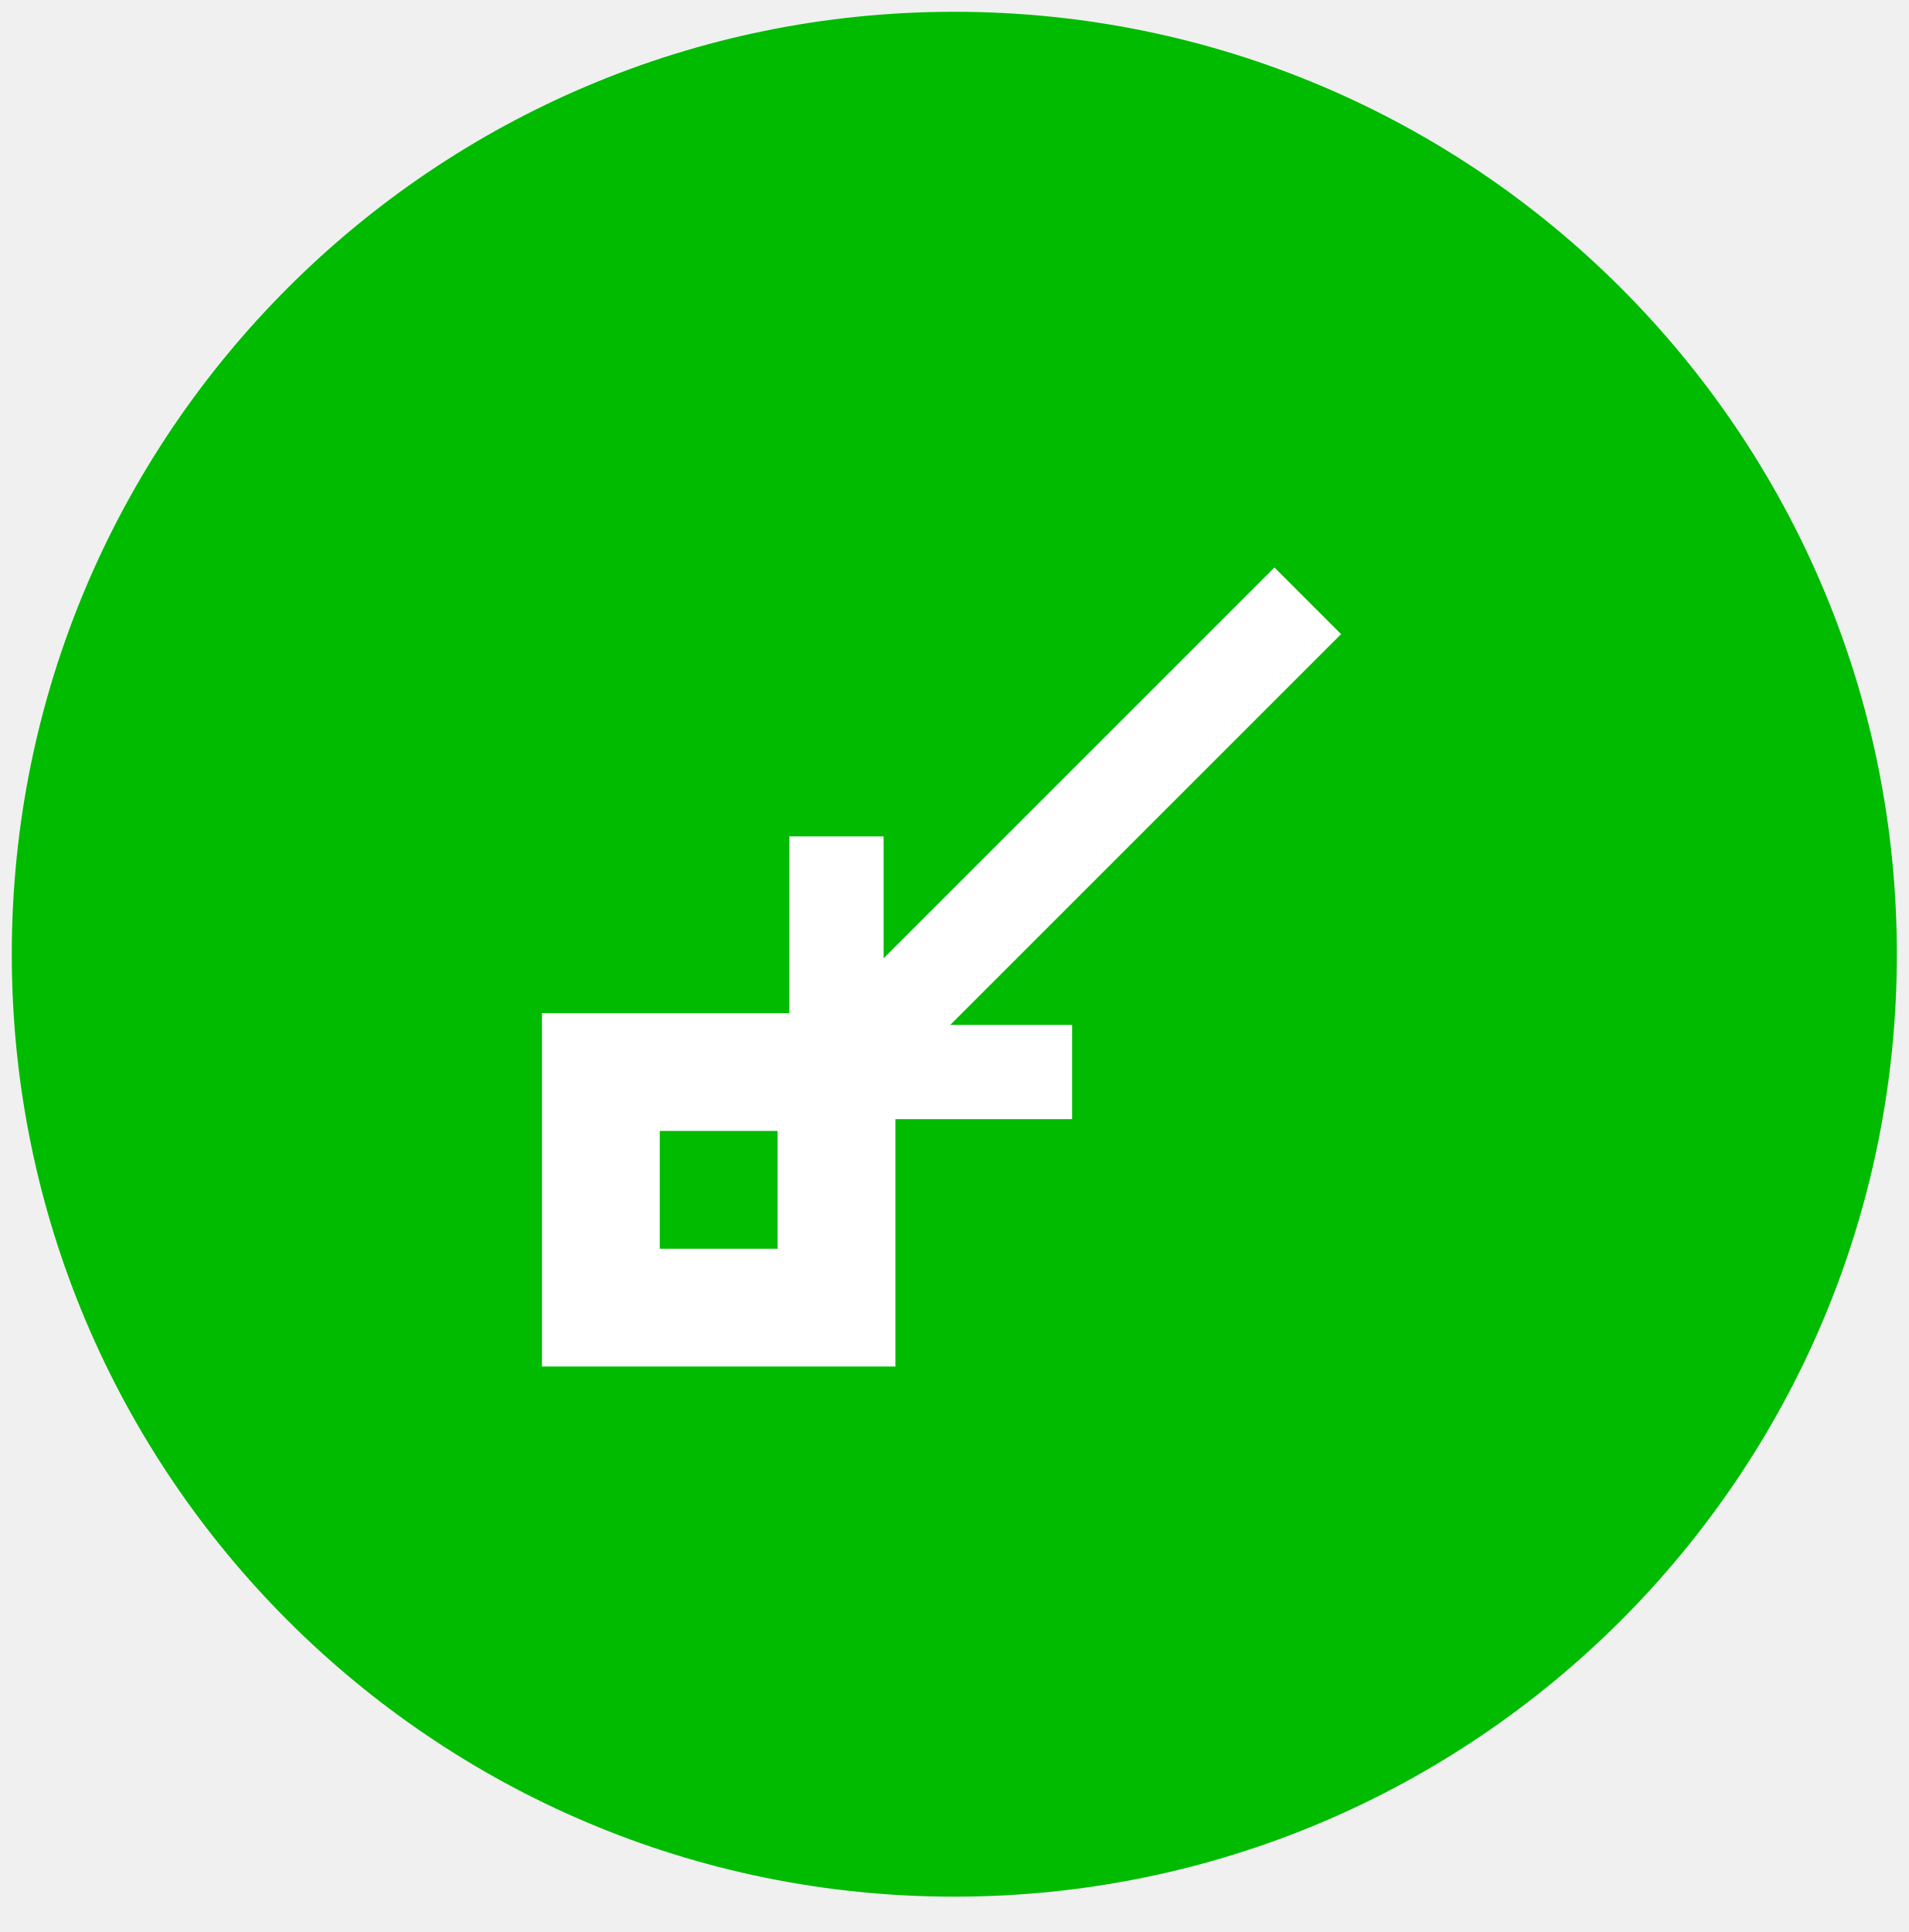
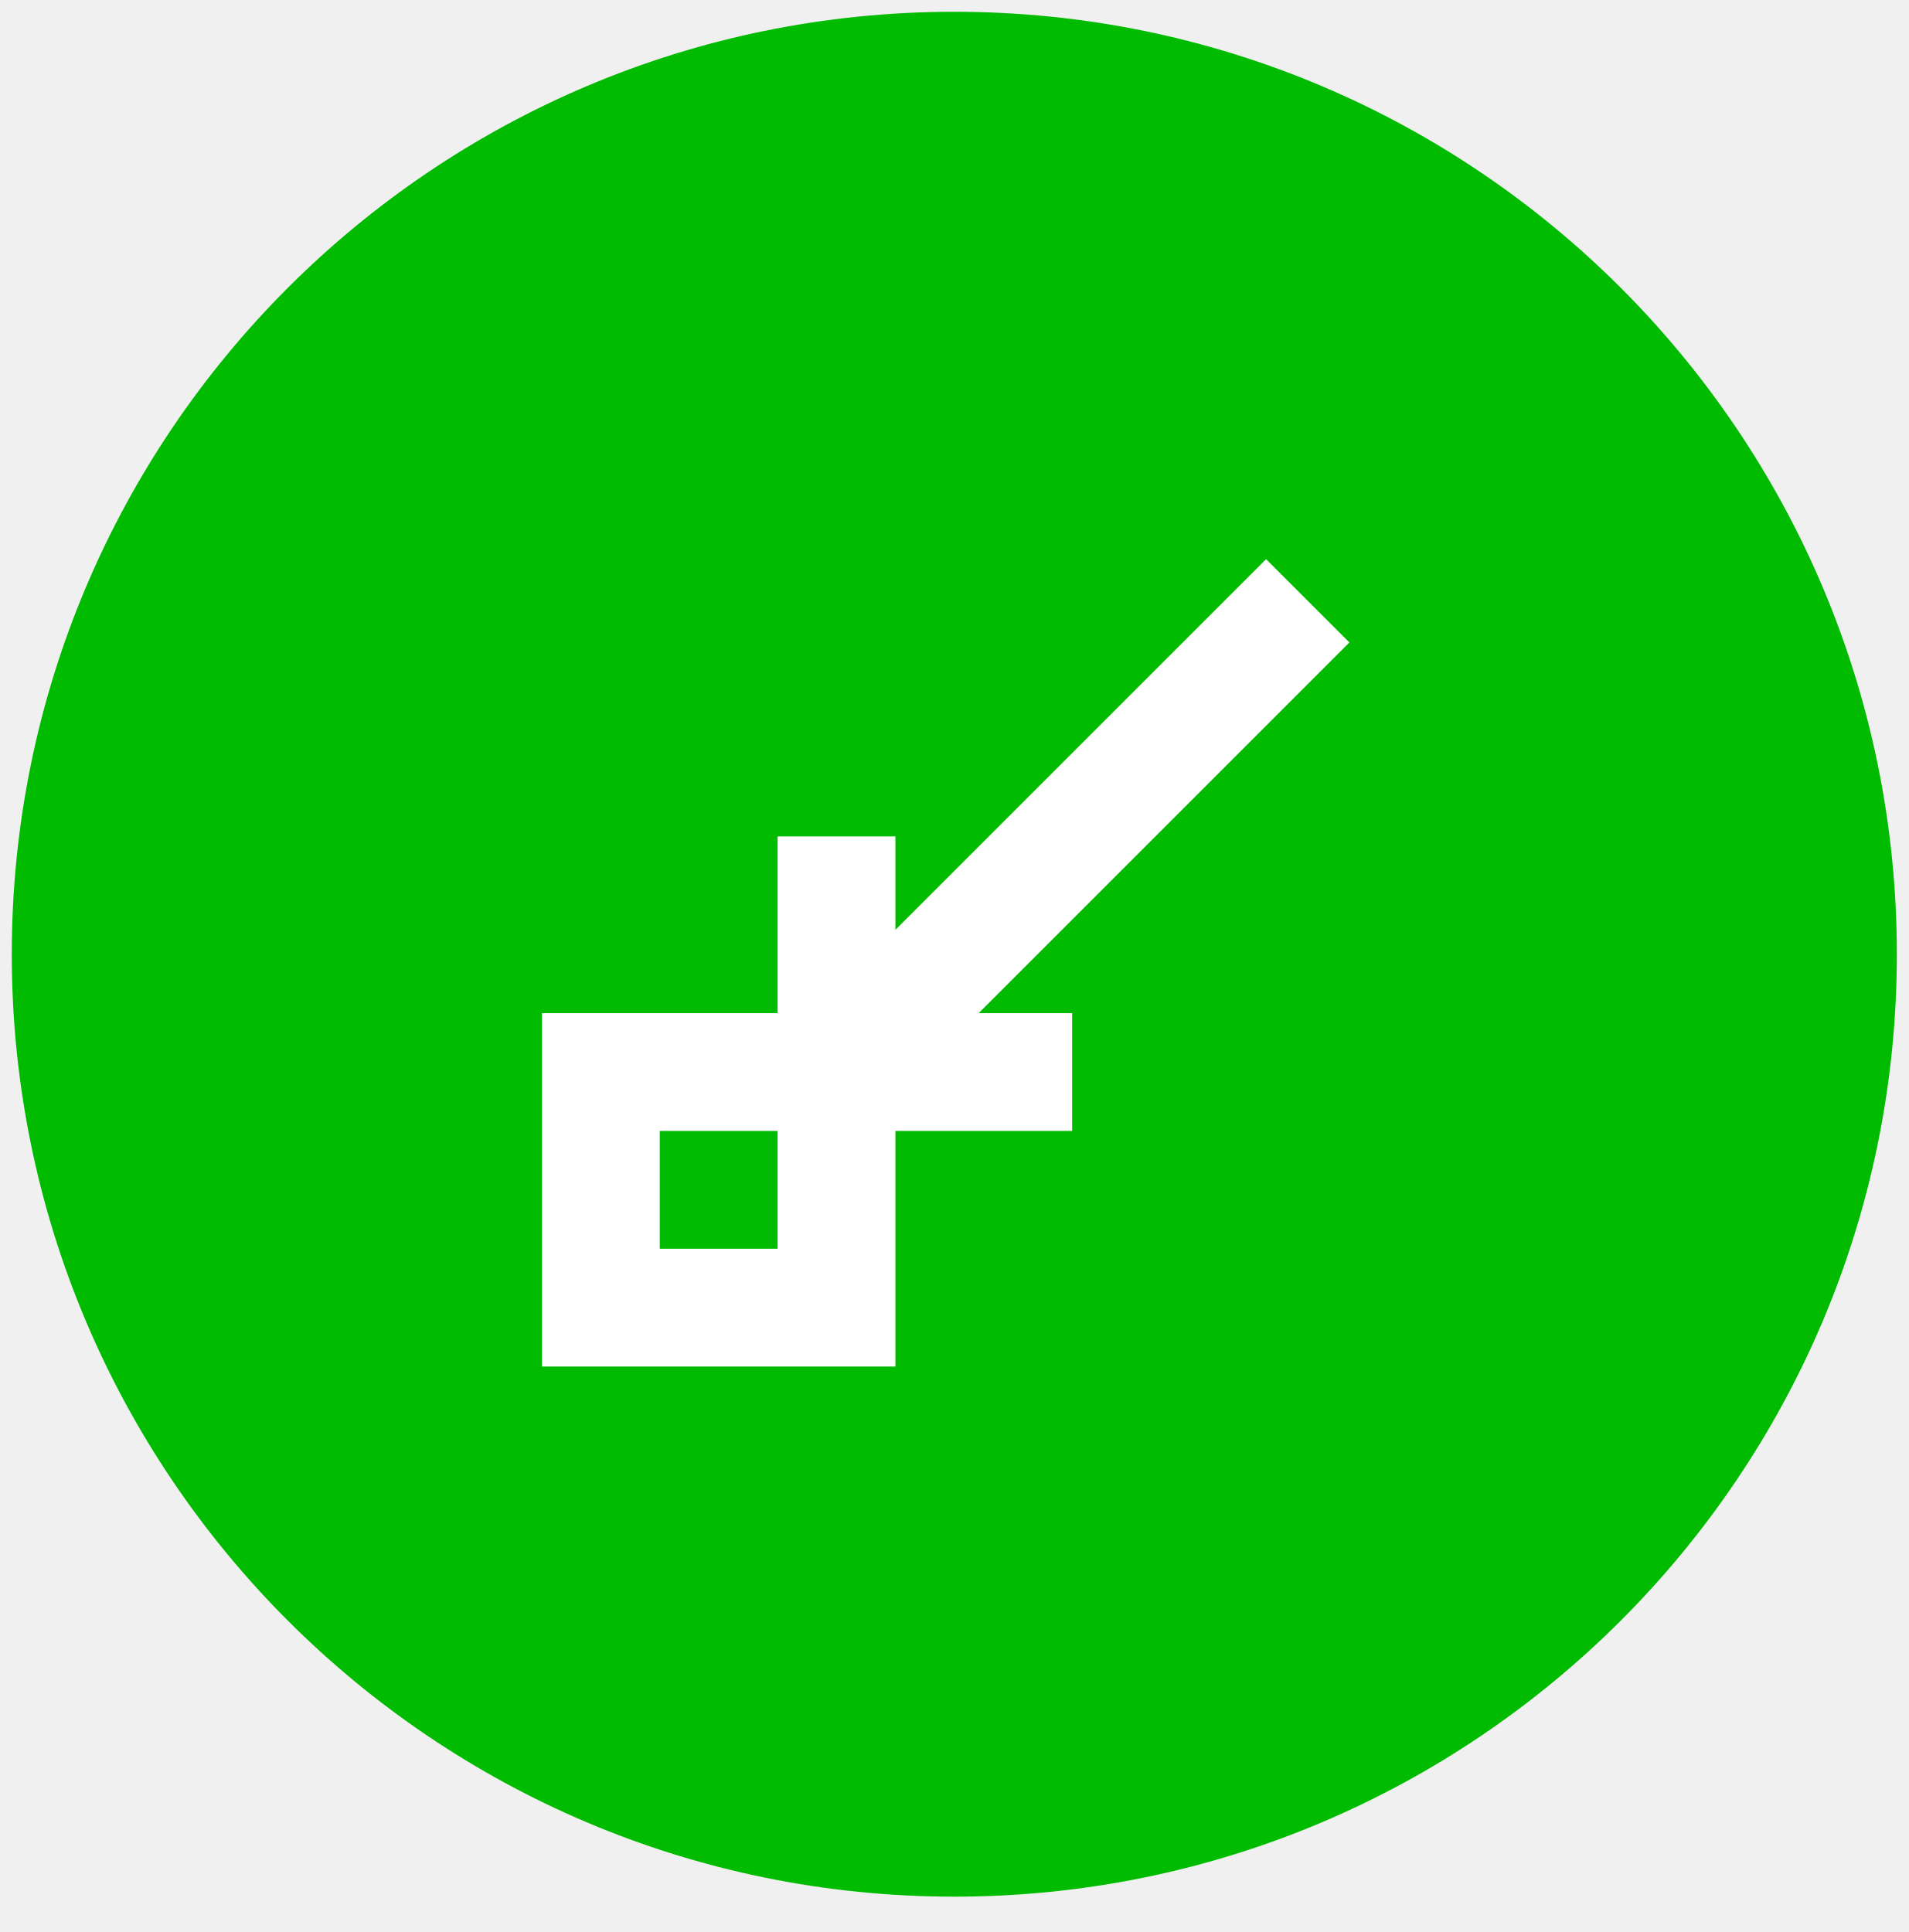
<svg xmlns="http://www.w3.org/2000/svg" version="1.1" width="81px" height="82px" viewBox="-0.5 -0.5 81 82">
  <g>
    <ellipse cx="40" cy="40" rx="40" ry="40" fill="#00bb00" />
-     <path d="M 35 35 L 35 45 L 45 45" fill="none" stroke="#ffffff" stroke-width="4" />
-     <path d="M 35 45 L 55 25" fill="none" stroke="#ffffff" stroke-width="4" />
+     <path d="M 35 35 L 35 45 L 45 45" fill="none" stroke="#ffffff" stroke-width="5" />
+     <path d="M 35 45 L 55 25" fill="none" stroke="#ffffff" stroke-width="5" />
    <rect x="25" y="45" width="10" height="10" fill="none" stroke="#ffffff" stroke-width="5" />
  </g>
</svg>
